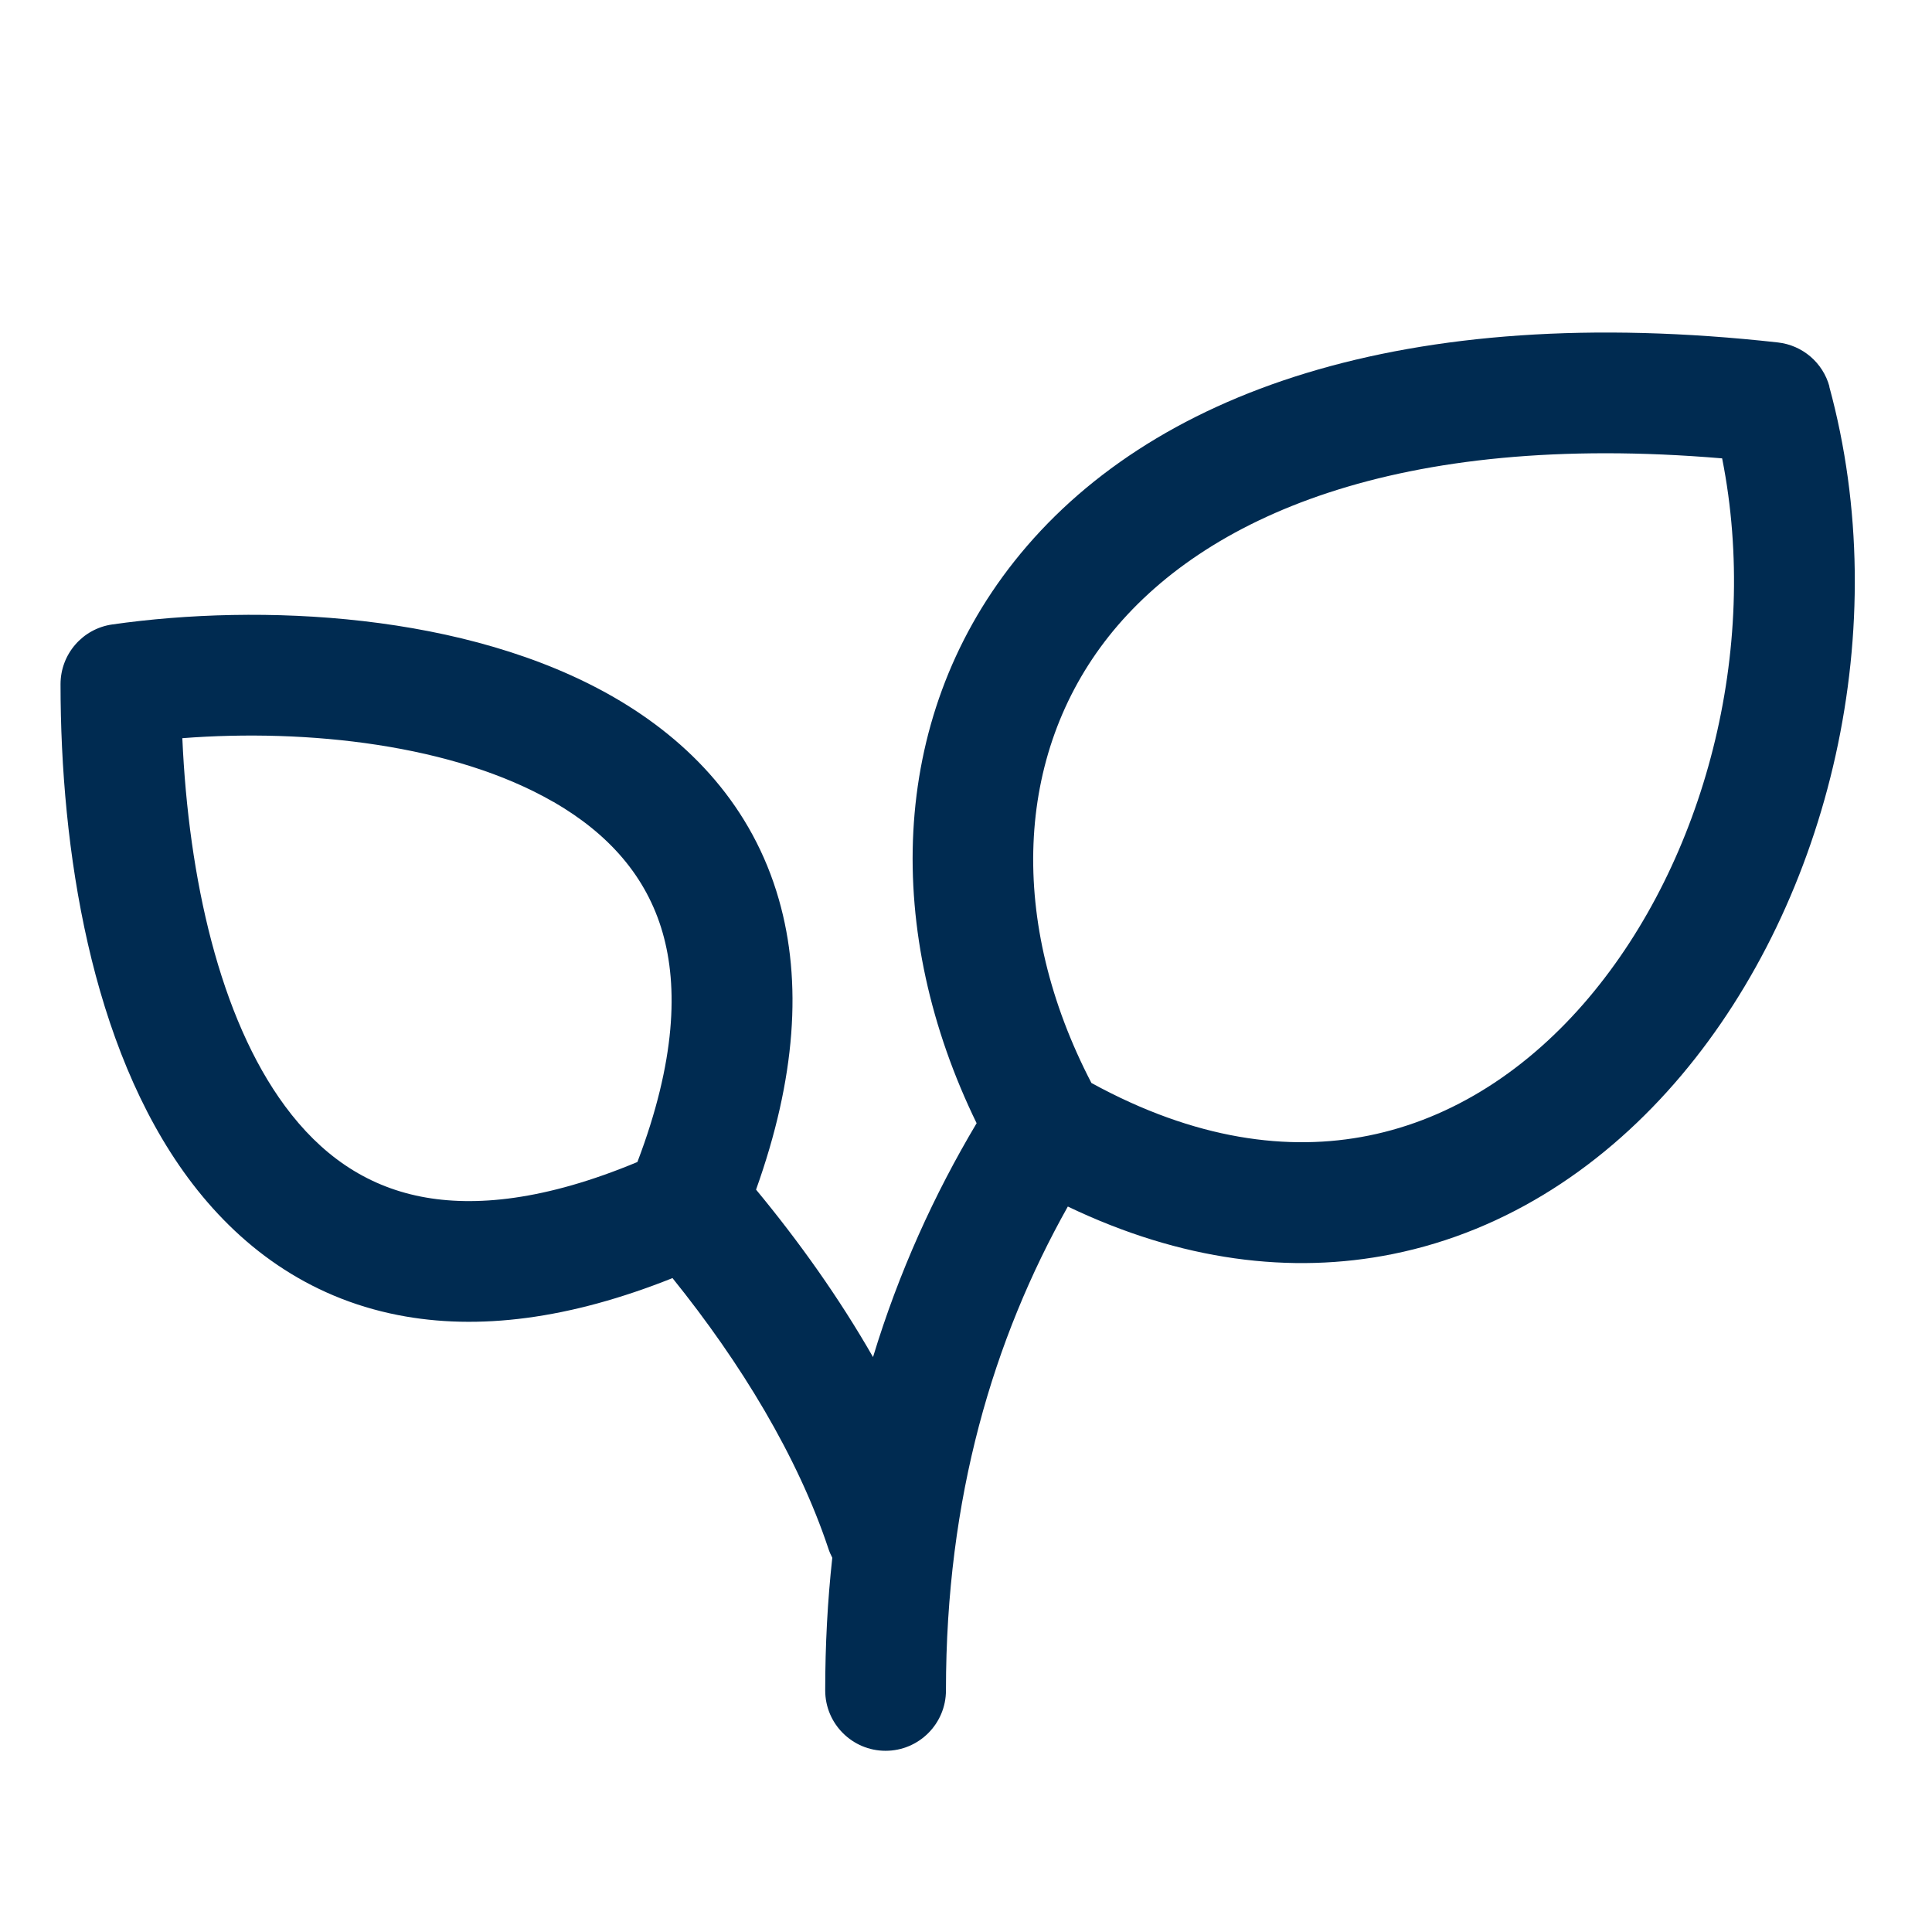
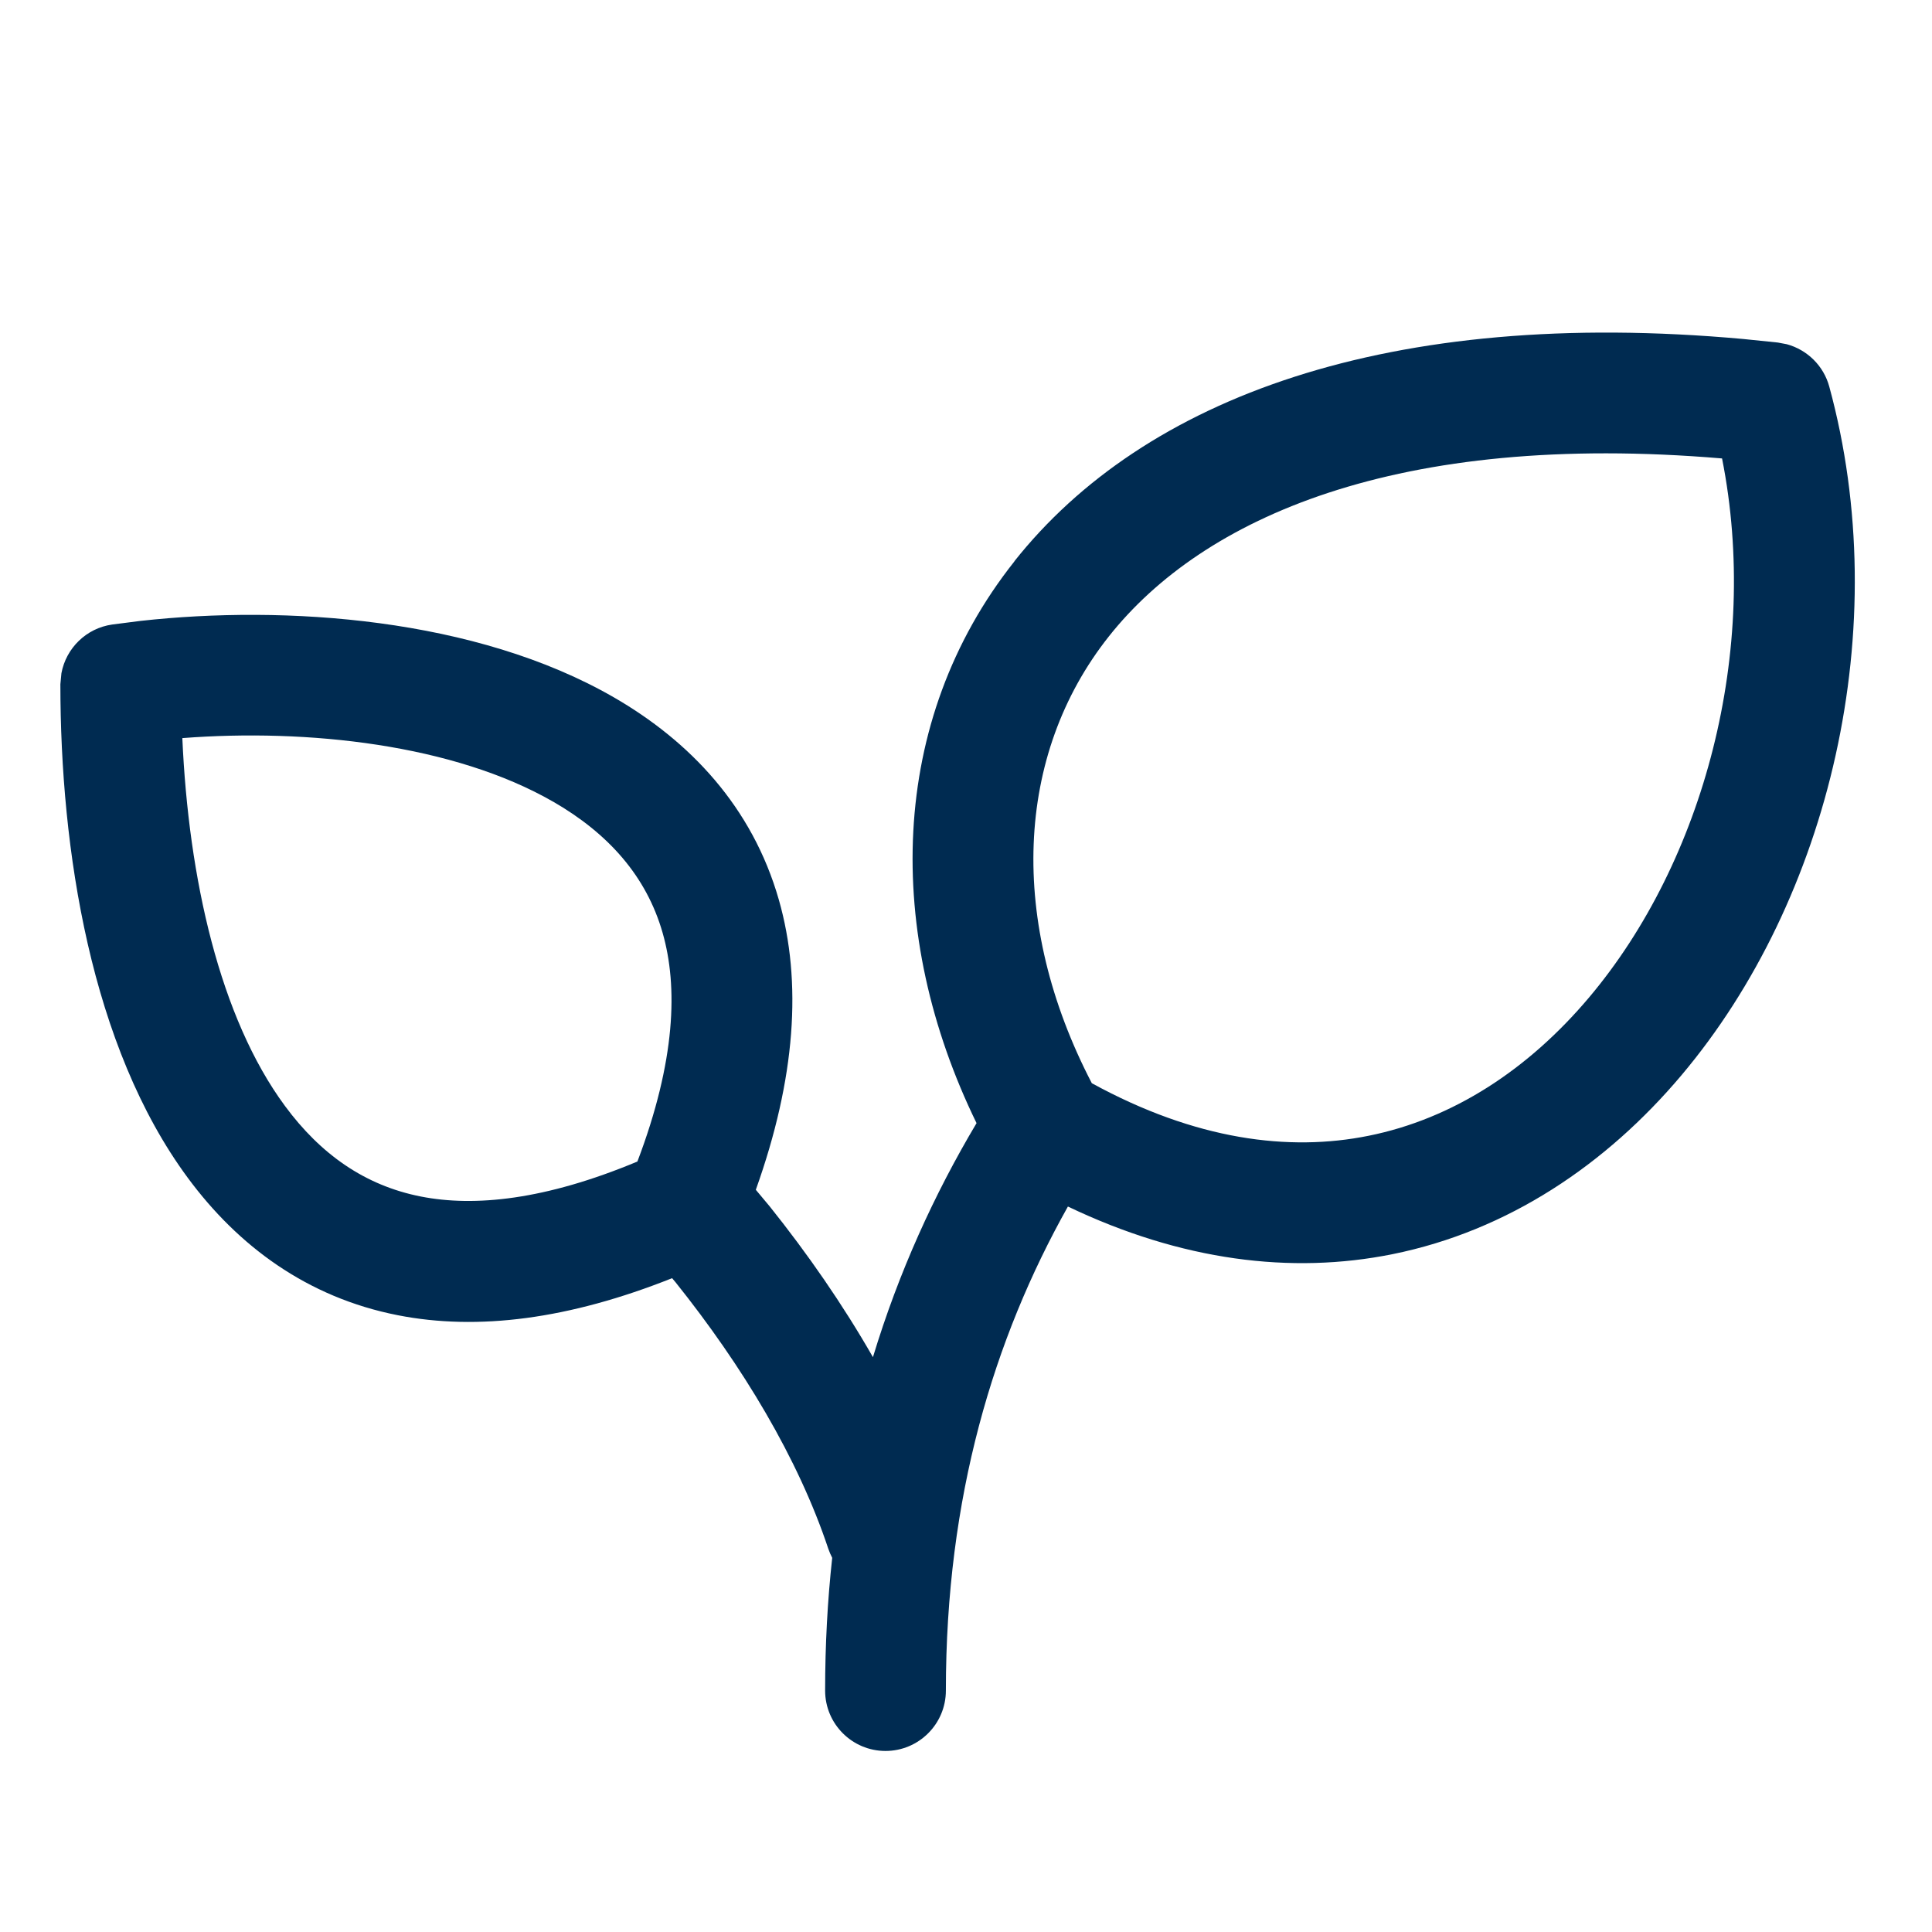
<svg xmlns="http://www.w3.org/2000/svg" width="24" height="24" viewBox="0 0 24 24" fill="none">
-   <path fill-rule="evenodd" clip-rule="evenodd" d="M19.739,12.391c1.429,-1.694 2.128,-4.312 1.654,-6.697c-4.048,-0.342 -6.454,0.742 -7.618,2.209c-1.17,1.475 -1.255,3.553 -0.217,5.55c1.292,0.708 2.451,0.854 3.443,0.654c1.046,-0.21 1.983,-0.821 2.739,-1.717zM22.724,4.803c0.815,2.989 0.008,6.368 -1.838,8.556c-0.931,1.104 -2.151,1.931 -3.589,2.22c-1.257,0.253 -2.623,0.084 -4.032,-0.591c-0.925,1.648 -1.514,3.611 -1.514,6.011c0,0.414 -0.336,0.75 -0.75,0.75c-0.414,0 -0.75,-0.336 -0.75,-0.75c0,-0.57 0.03,-1.119 0.088,-1.648c-0.019,-0.036 -0.036,-0.075 -0.049,-0.115c-0.379,-1.138 -1.086,-2.305 -1.936,-3.359c-1.278,0.51 -2.414,0.655 -3.411,0.459c-1.129,-0.222 -1.985,-0.863 -2.607,-1.704c-1.208,-1.635 -1.584,-4.085 -1.584,-6.133c0,-0.373 0.274,-0.69 0.644,-0.742c1.828,-0.261 4.399,-0.152 6.231,0.905c0.941,0.543 1.719,1.357 2.049,2.514c0.292,1.021 0.21,2.22 -0.284,3.602c0.533,0.644 1.033,1.346 1.453,2.08c0.321,-1.057 0.761,-2.022 1.287,-2.905c-1.146,-2.35 -1.107,-4.994 0.47,-6.982c1.662,-2.095 4.848,-3.232 9.483,-2.717c0.306,0.034 0.56,0.251 0.641,0.548zM6.875,9.962c-1.238,-0.714 -3.056,-0.912 -4.61,-0.792c0.077,1.739 0.464,3.472 1.276,4.571c0.44,0.596 0.991,0.987 1.69,1.124c0.662,0.13 1.539,0.049 2.687,-0.43c0.479,-1.259 0.505,-2.18 0.314,-2.847c-0.201,-0.702 -0.673,-1.232 -1.357,-1.627z" fill="#002B51" />
+   <path d="M12.601,6.972c1.61,-2.03 4.651,-3.16 9.053,-2.761l0.43,0.044l0.112,0.021c0.254,0.069 0.458,0.268 0.528,0.527c0.815,2.989 0.008,6.368 -1.838,8.556c-0.931,1.104 -2.151,1.931 -3.589,2.221c-1.257,0.253 -2.622,0.082 -4.031,-0.592c-0.925,1.648 -1.516,3.612 -1.516,6.013c-0,0.414 -0.336,0.75 -0.75,0.75c-0.414,0 -0.75,-0.336 -0.75,-0.75c0,-0.57 0.03,-1.12 0.088,-1.649c-0.019,-0.036 -0.035,-0.074 -0.049,-0.114c-0.373,-1.12 -1.064,-2.268 -1.897,-3.309l-0.043,-0.051c-1.278,0.509 -2.412,0.656 -3.408,0.46c-1.129,-0.222 -1.985,-0.863 -2.607,-1.705c-1.208,-1.635 -1.584,-4.085 -1.584,-6.133l0.013,-0.137c0.058,-0.311 0.308,-0.559 0.631,-0.605l0.352,-0.045c1.795,-0.199 4.162,-0.041 5.88,0.95c0.941,0.543 1.718,1.357 2.049,2.514c0.292,1.022 0.208,2.221 -0.286,3.603l0.173,0.207c0.469,0.586 0.907,1.217 1.282,1.872c0.321,-1.058 0.761,-2.023 1.287,-2.907c-1.146,-2.349 -1.106,-4.992 0.471,-6.979zM6.875,9.961c-1.238,-0.714 -3.056,-0.912 -4.61,-0.792c0.077,1.739 0.464,3.472 1.276,4.571c0.44,0.596 0.99,0.987 1.689,1.124c0.663,0.13 1.539,0.045 2.688,-0.435c0.477,-1.256 0.504,-2.176 0.313,-2.842c-0.201,-0.702 -0.673,-1.232 -1.357,-1.627zM21.393,5.695c-4.047,-0.342 -6.454,0.742 -7.617,2.209c-1.171,1.476 -1.252,3.554 -0.213,5.552c1.29,0.706 2.448,0.853 3.438,0.653c1.046,-0.21 1.982,-0.821 2.738,-1.717c1.429,-1.694 2.127,-4.312 1.653,-6.697z" fill="#002B51" />
</svg>
